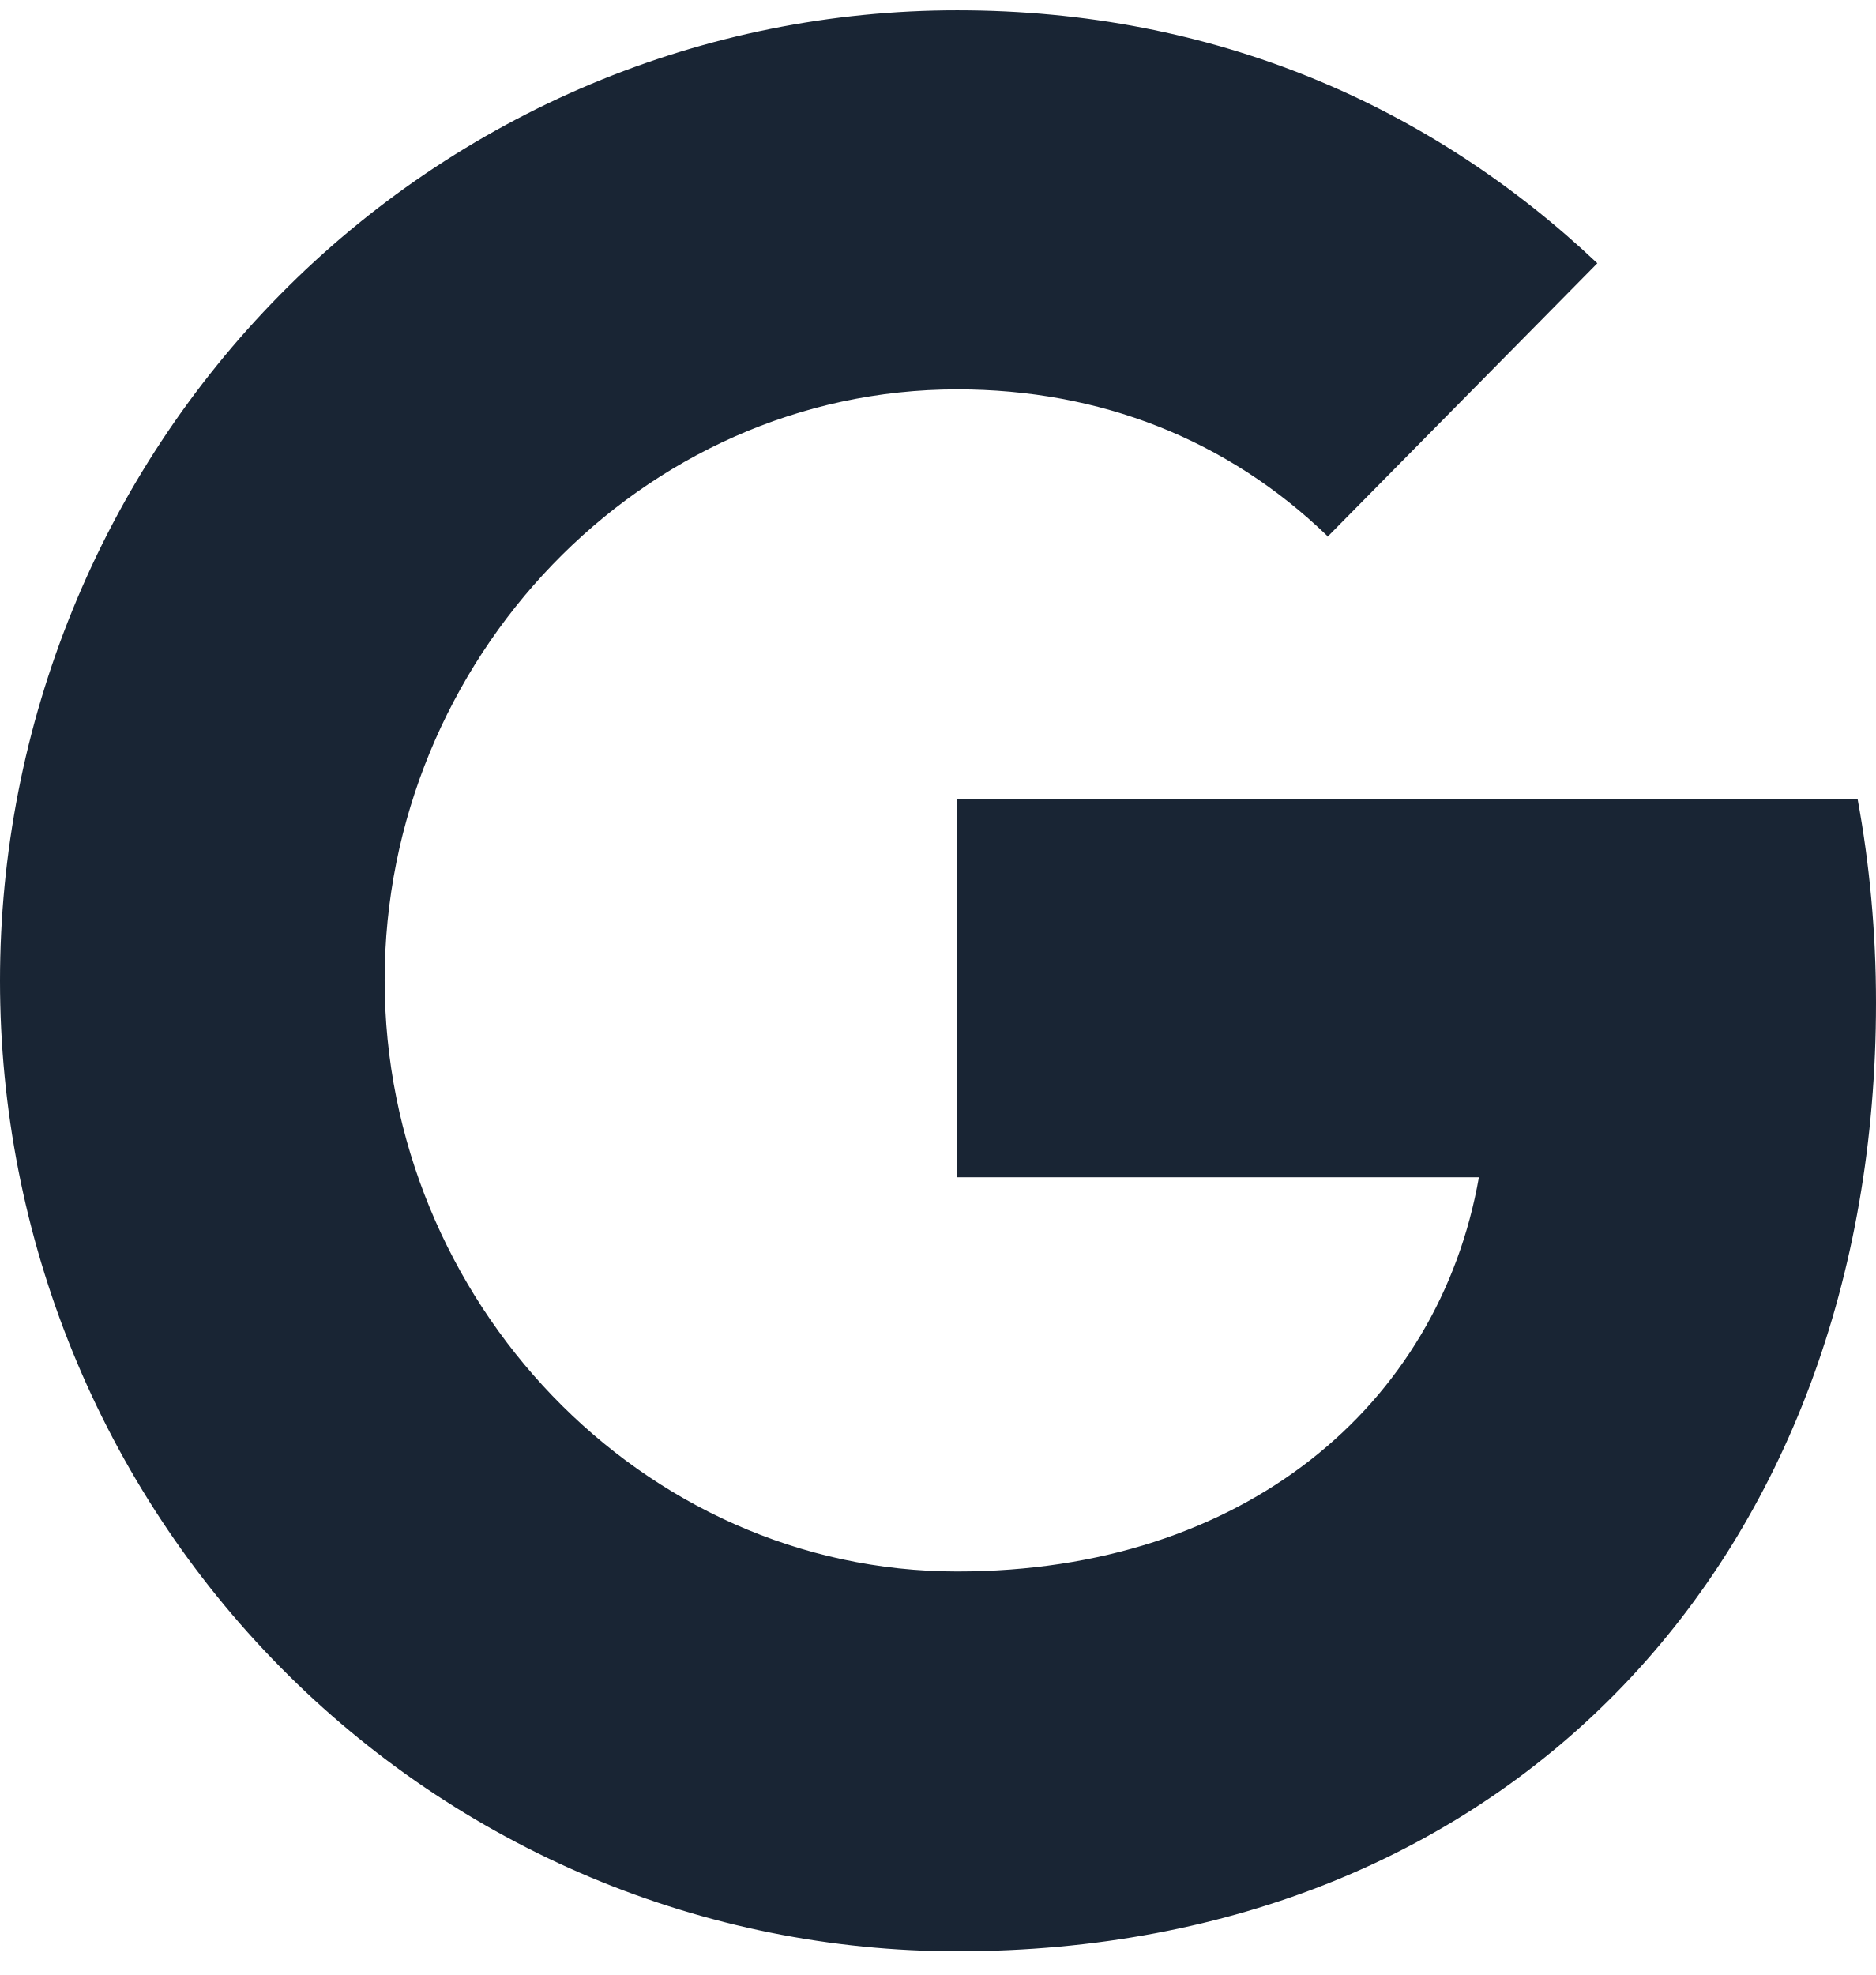
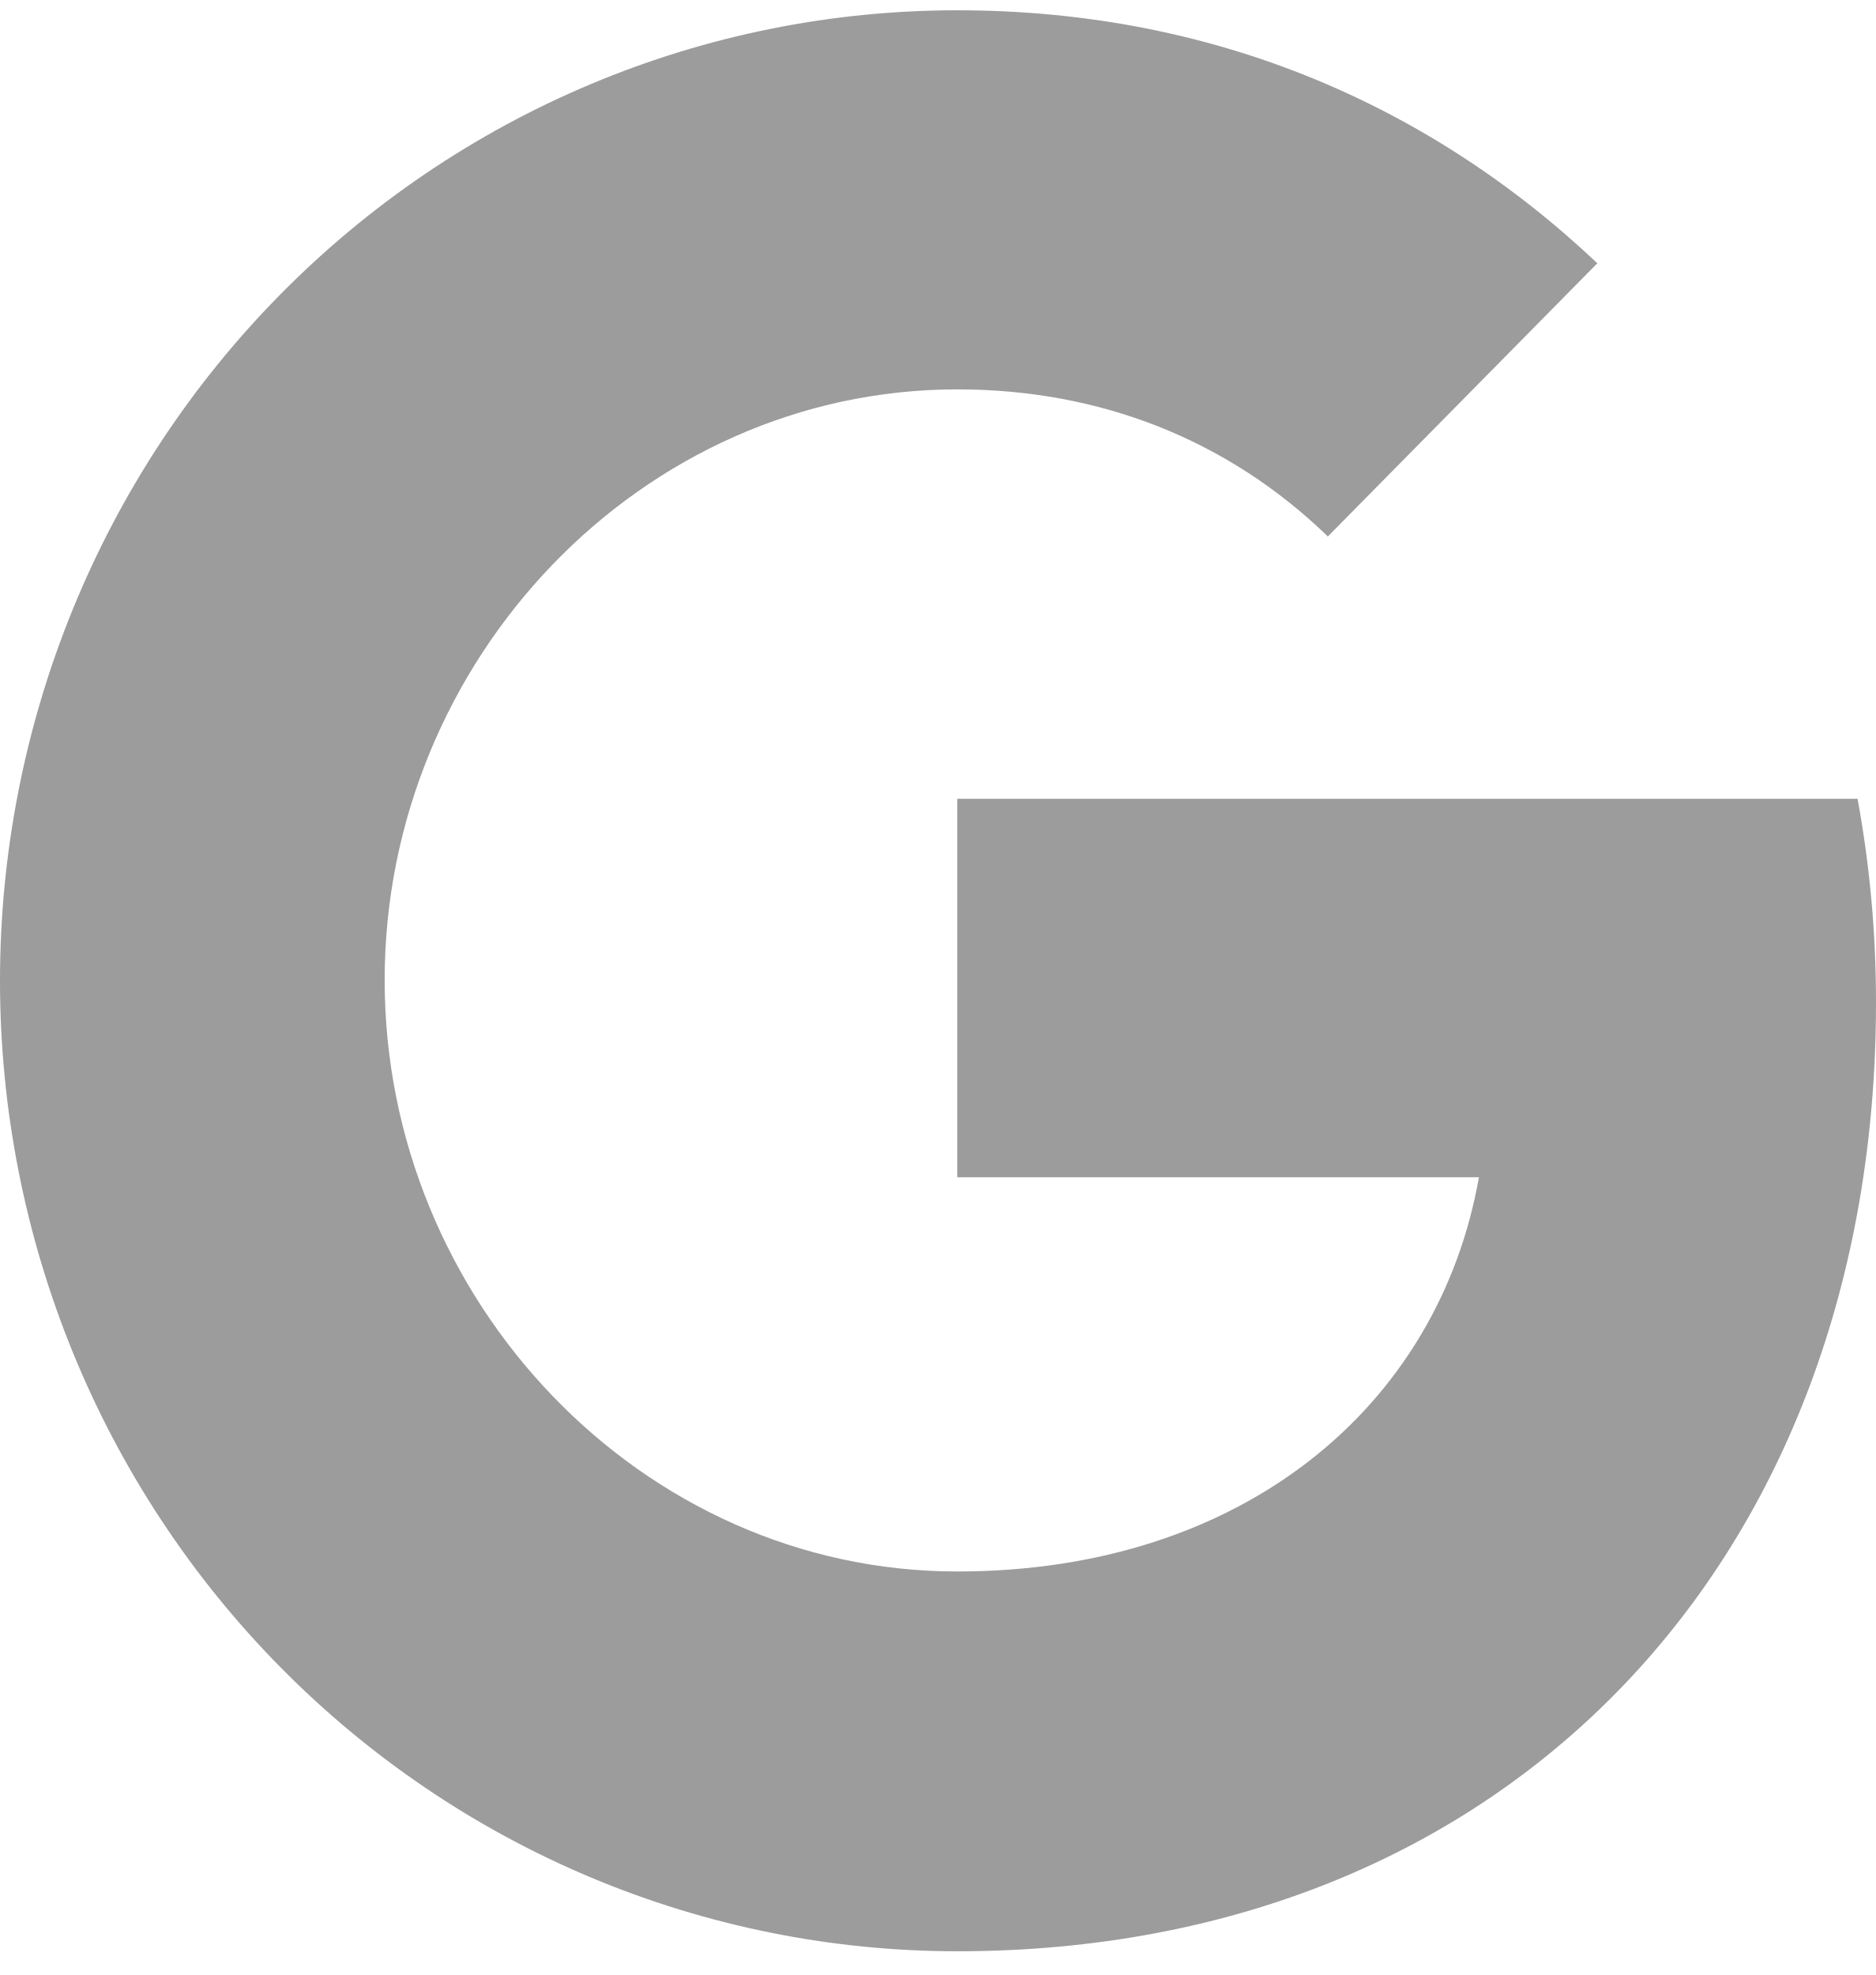
<svg xmlns="http://www.w3.org/2000/svg" width="19" height="20" viewBox="0 0 24 25" fill="none">
-   <path d="M23.764 10.086C23.917 10.917 24 11.786 24 12.693C24 19.785 19.318 24.828 12.246 24.828C10.637 24.828 9.045 24.507 7.559 23.884C6.073 23.26 4.723 22.346 3.586 21.193C2.448 20.04 1.546 18.671 0.931 17.165C0.316 15.659 -0 14.044 5.69059e-07 12.414C-0 10.784 0.316 9.169 0.931 7.663C1.546 6.156 2.448 4.788 3.586 3.635C4.723 2.482 6.073 1.568 7.559 0.944C9.045 0.32 10.637 -0 12.246 5.76871e-07C15.552 5.76871e-07 18.315 1.233 20.435 3.236L16.983 6.735V6.726C15.698 5.486 14.067 4.849 12.246 4.849C8.205 4.849 4.921 8.309 4.921 12.406C4.921 16.502 8.205 19.97 12.246 19.97C15.912 19.97 18.407 17.845 18.92 14.927H12.246V10.086H23.765H23.764Z" fill="#192534" />
+   <path d="M23.764 10.086C23.917 10.917 24 11.786 24 12.693C24 19.785 19.318 24.828 12.246 24.828C10.637 24.828 9.045 24.507 7.559 23.884C6.073 23.26 4.723 22.346 3.586 21.193C2.448 20.04 1.546 18.671 0.931 17.165C0.316 15.659 -0 14.044 5.69059e-07 12.414C-0 10.784 0.316 9.169 0.931 7.663C1.546 6.156 2.448 4.788 3.586 3.635C4.723 2.482 6.073 1.568 7.559 0.944C9.045 0.32 10.637 -0 12.246 5.76871e-07C15.552 5.76871e-07 18.315 1.233 20.435 3.236L16.983 6.735V6.726C15.698 5.486 14.067 4.849 12.246 4.849C8.205 4.849 4.921 8.309 4.921 12.406C4.921 16.502 8.205 19.97 12.246 19.97C15.912 19.97 18.407 17.845 18.92 14.927H12.246V10.086H23.765H23.764Z" fill="#9c9c9c" />
</svg>
